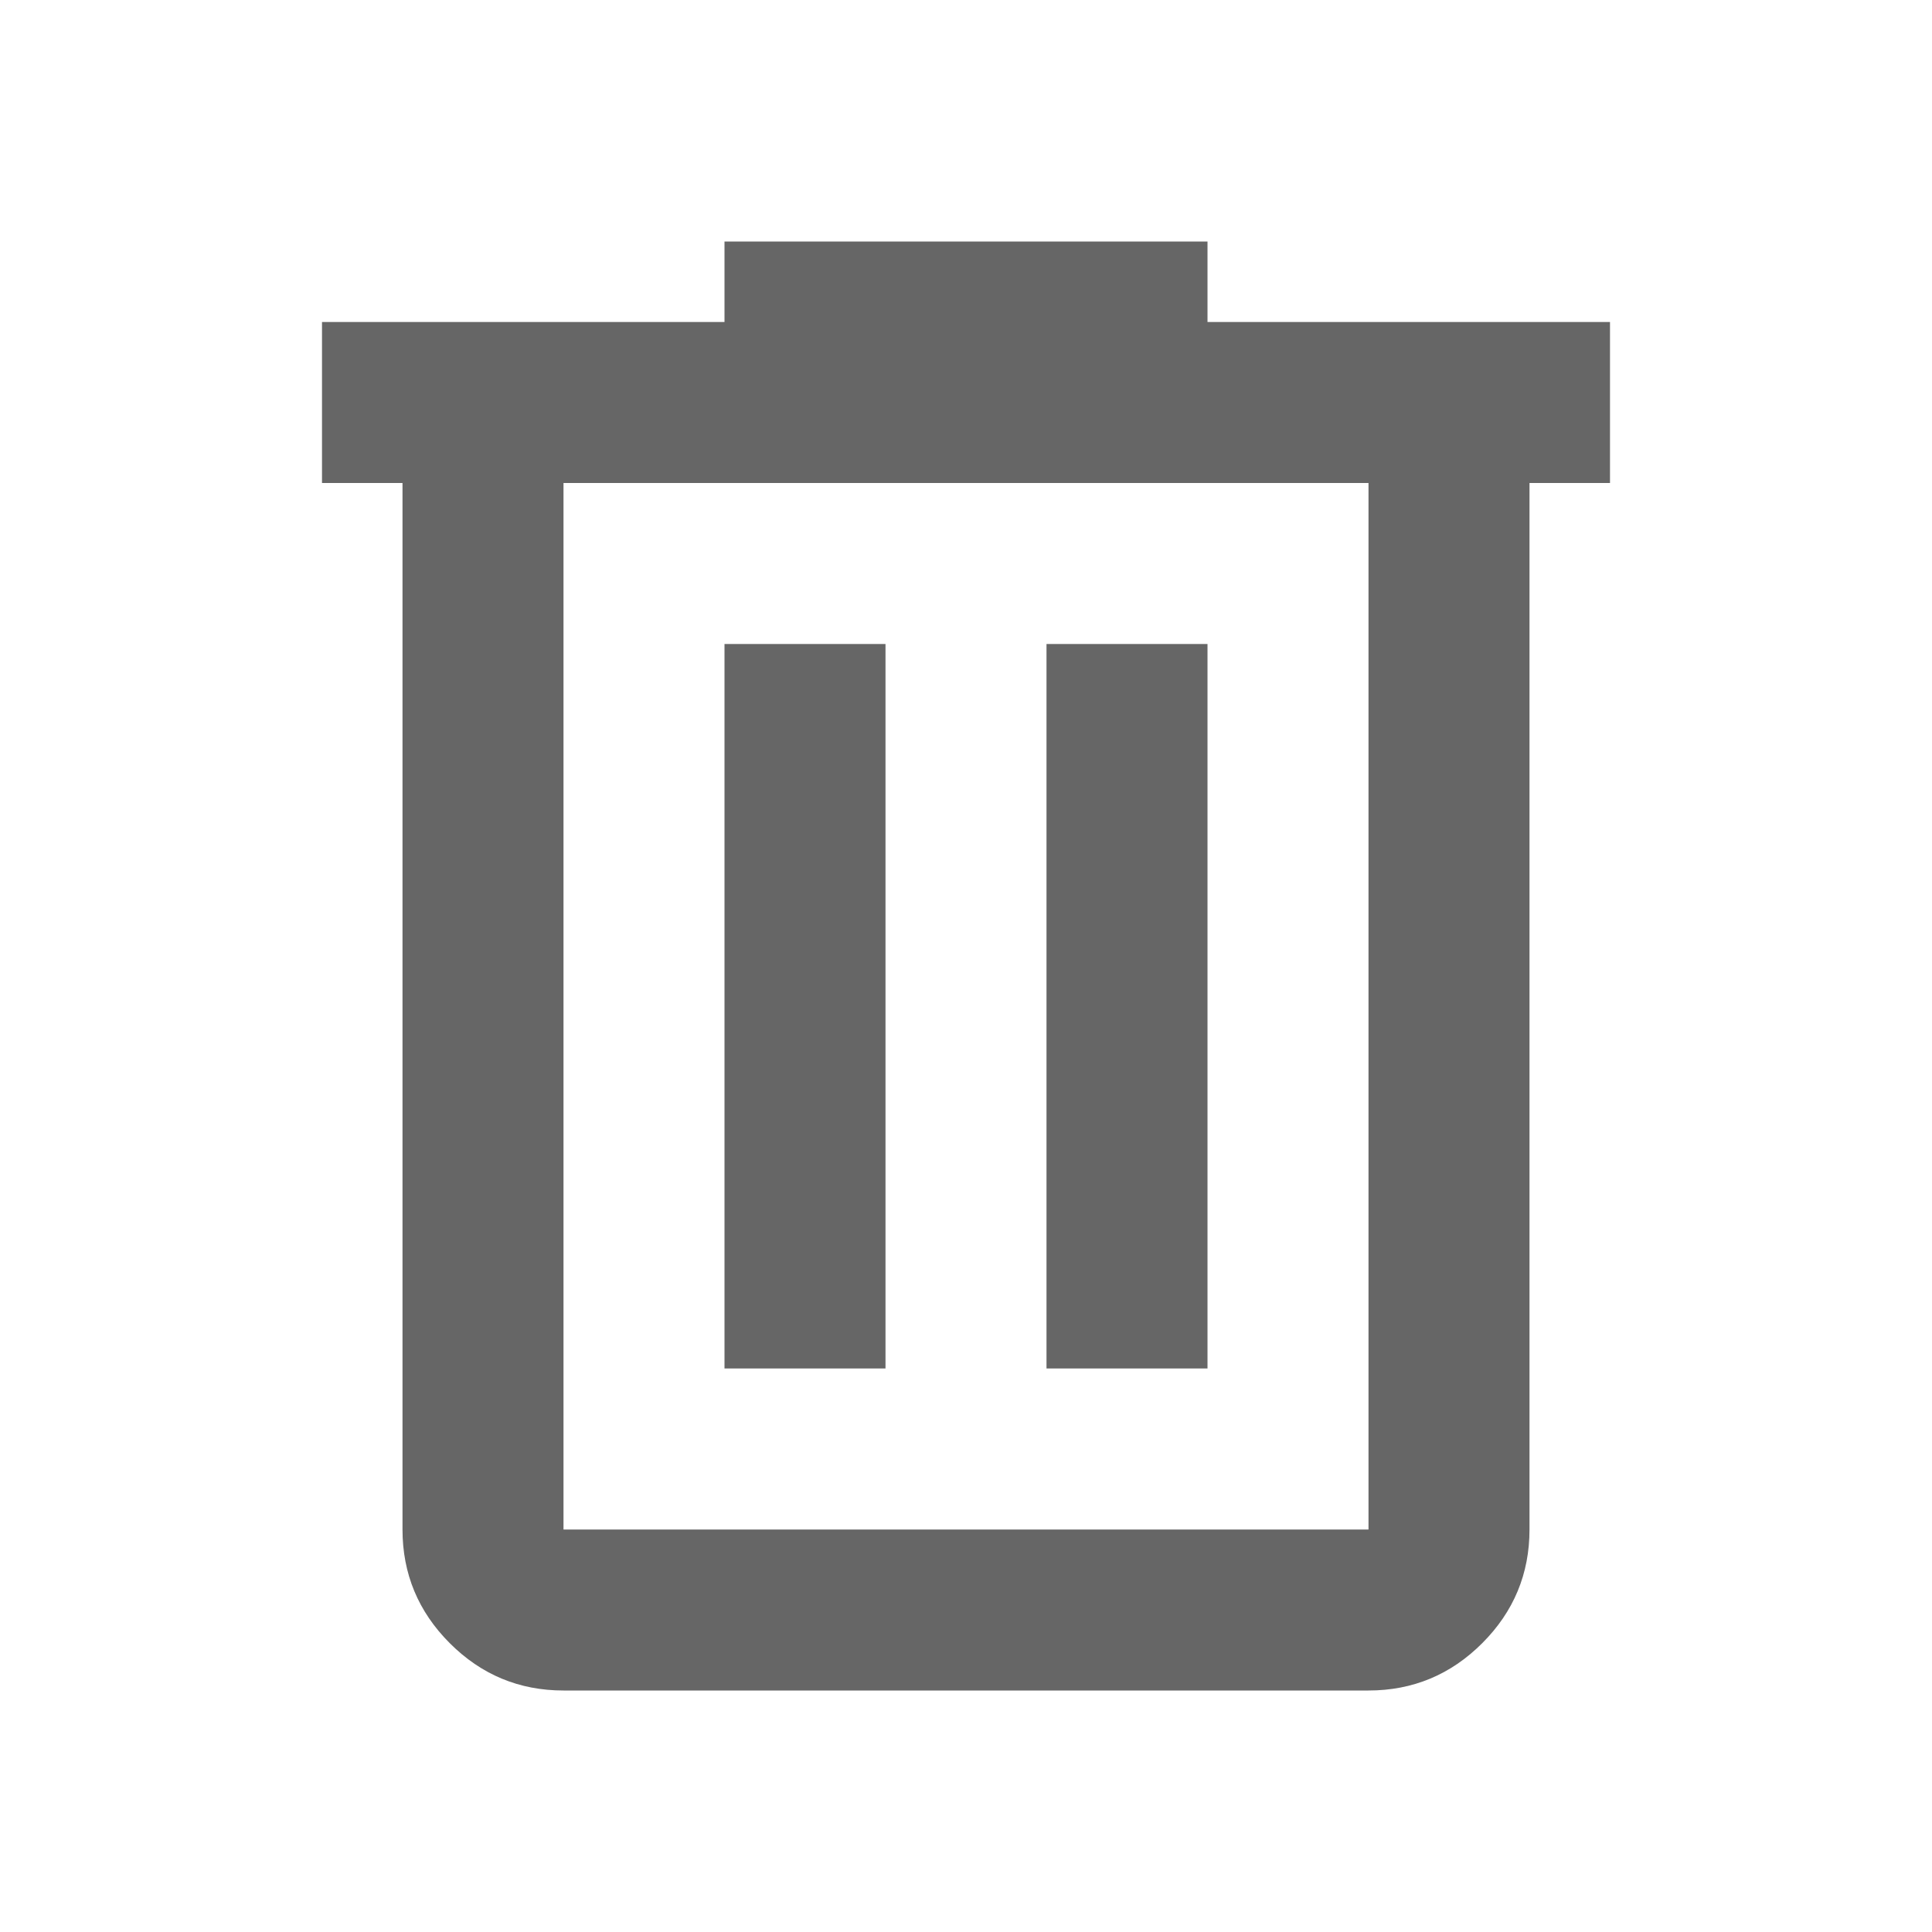
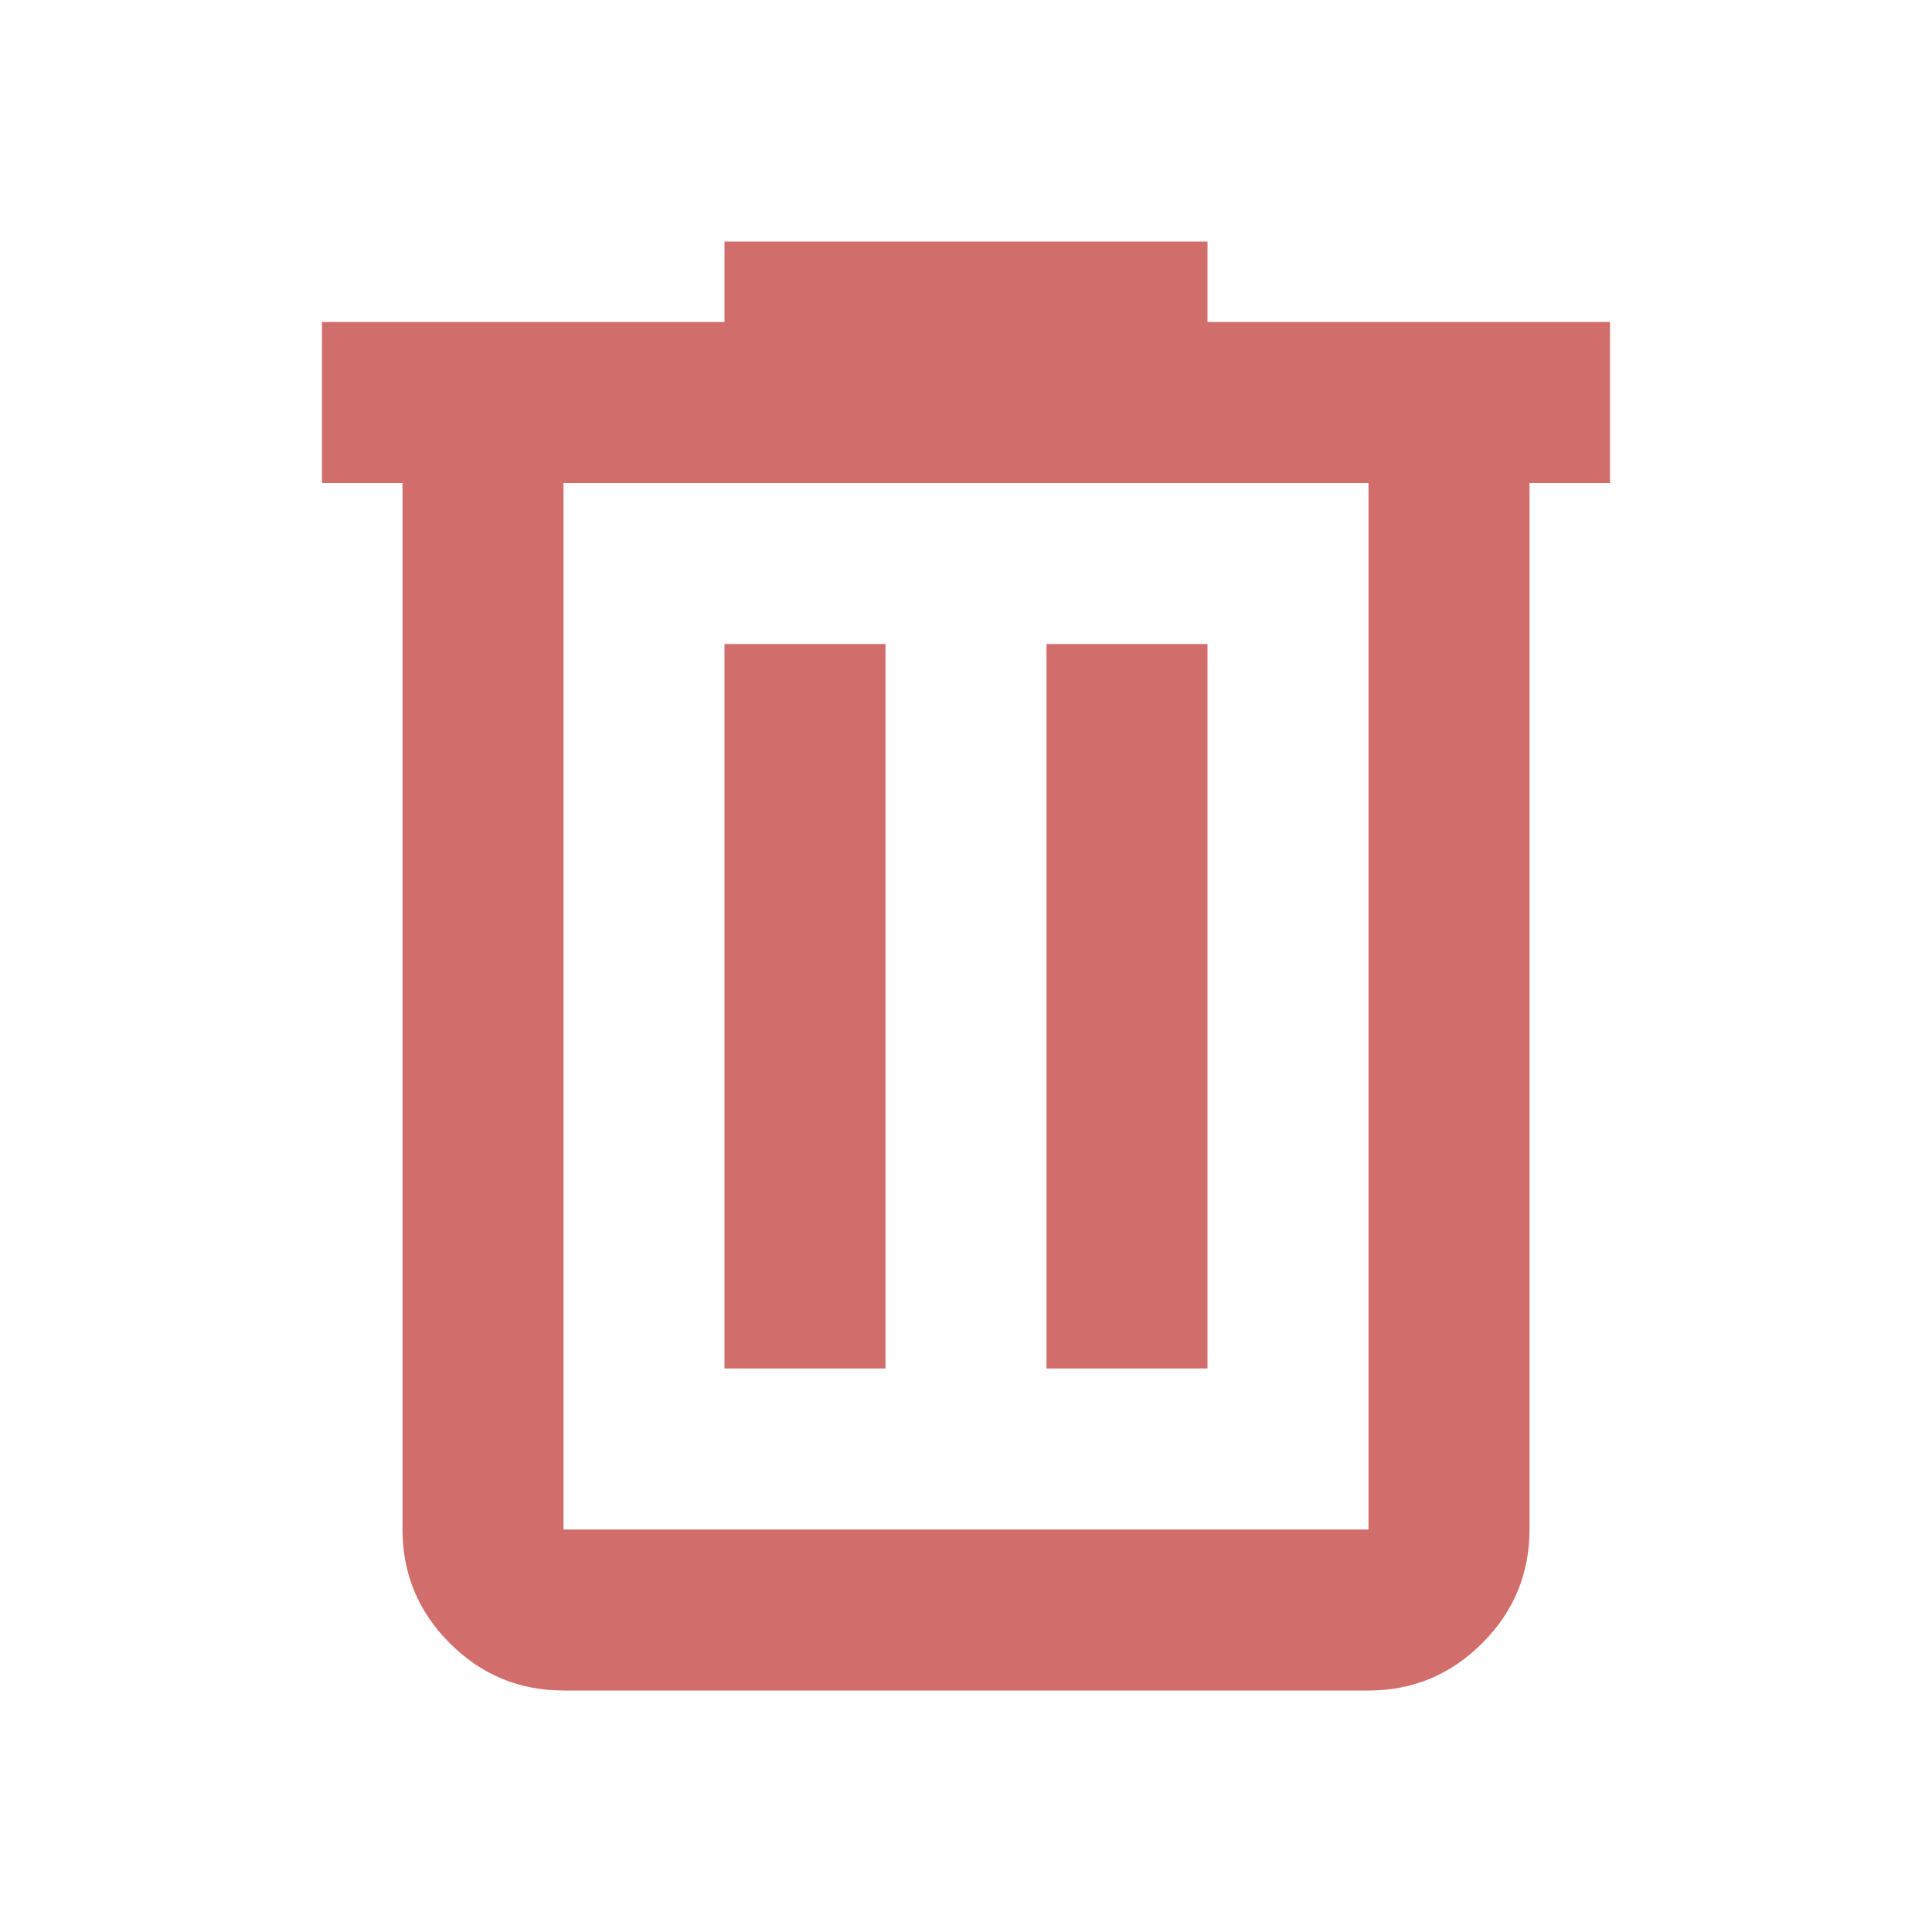
- <svg xmlns="http://www.w3.org/2000/svg" height="24px" viewBox="0 -960 960 960" width="24px" fill="#666666">
+ <svg xmlns="http://www.w3.org/2000/svg" height="24px" viewBox="0 -960 960 960" width="24px" fill="#D16D6A">
  <path d="M280-120q-33 0-56.5-23.5T200-200v-520h-40v-80h200v-40h240v40h200v80h-40v520q0 33-23.5 56.5T680-120H280Zm400-600H280v520h400v-520ZM360-280h80v-360h-80v360Zm160 0h80v-360h-80v360ZM280-720v520-520Z" />
</svg>
